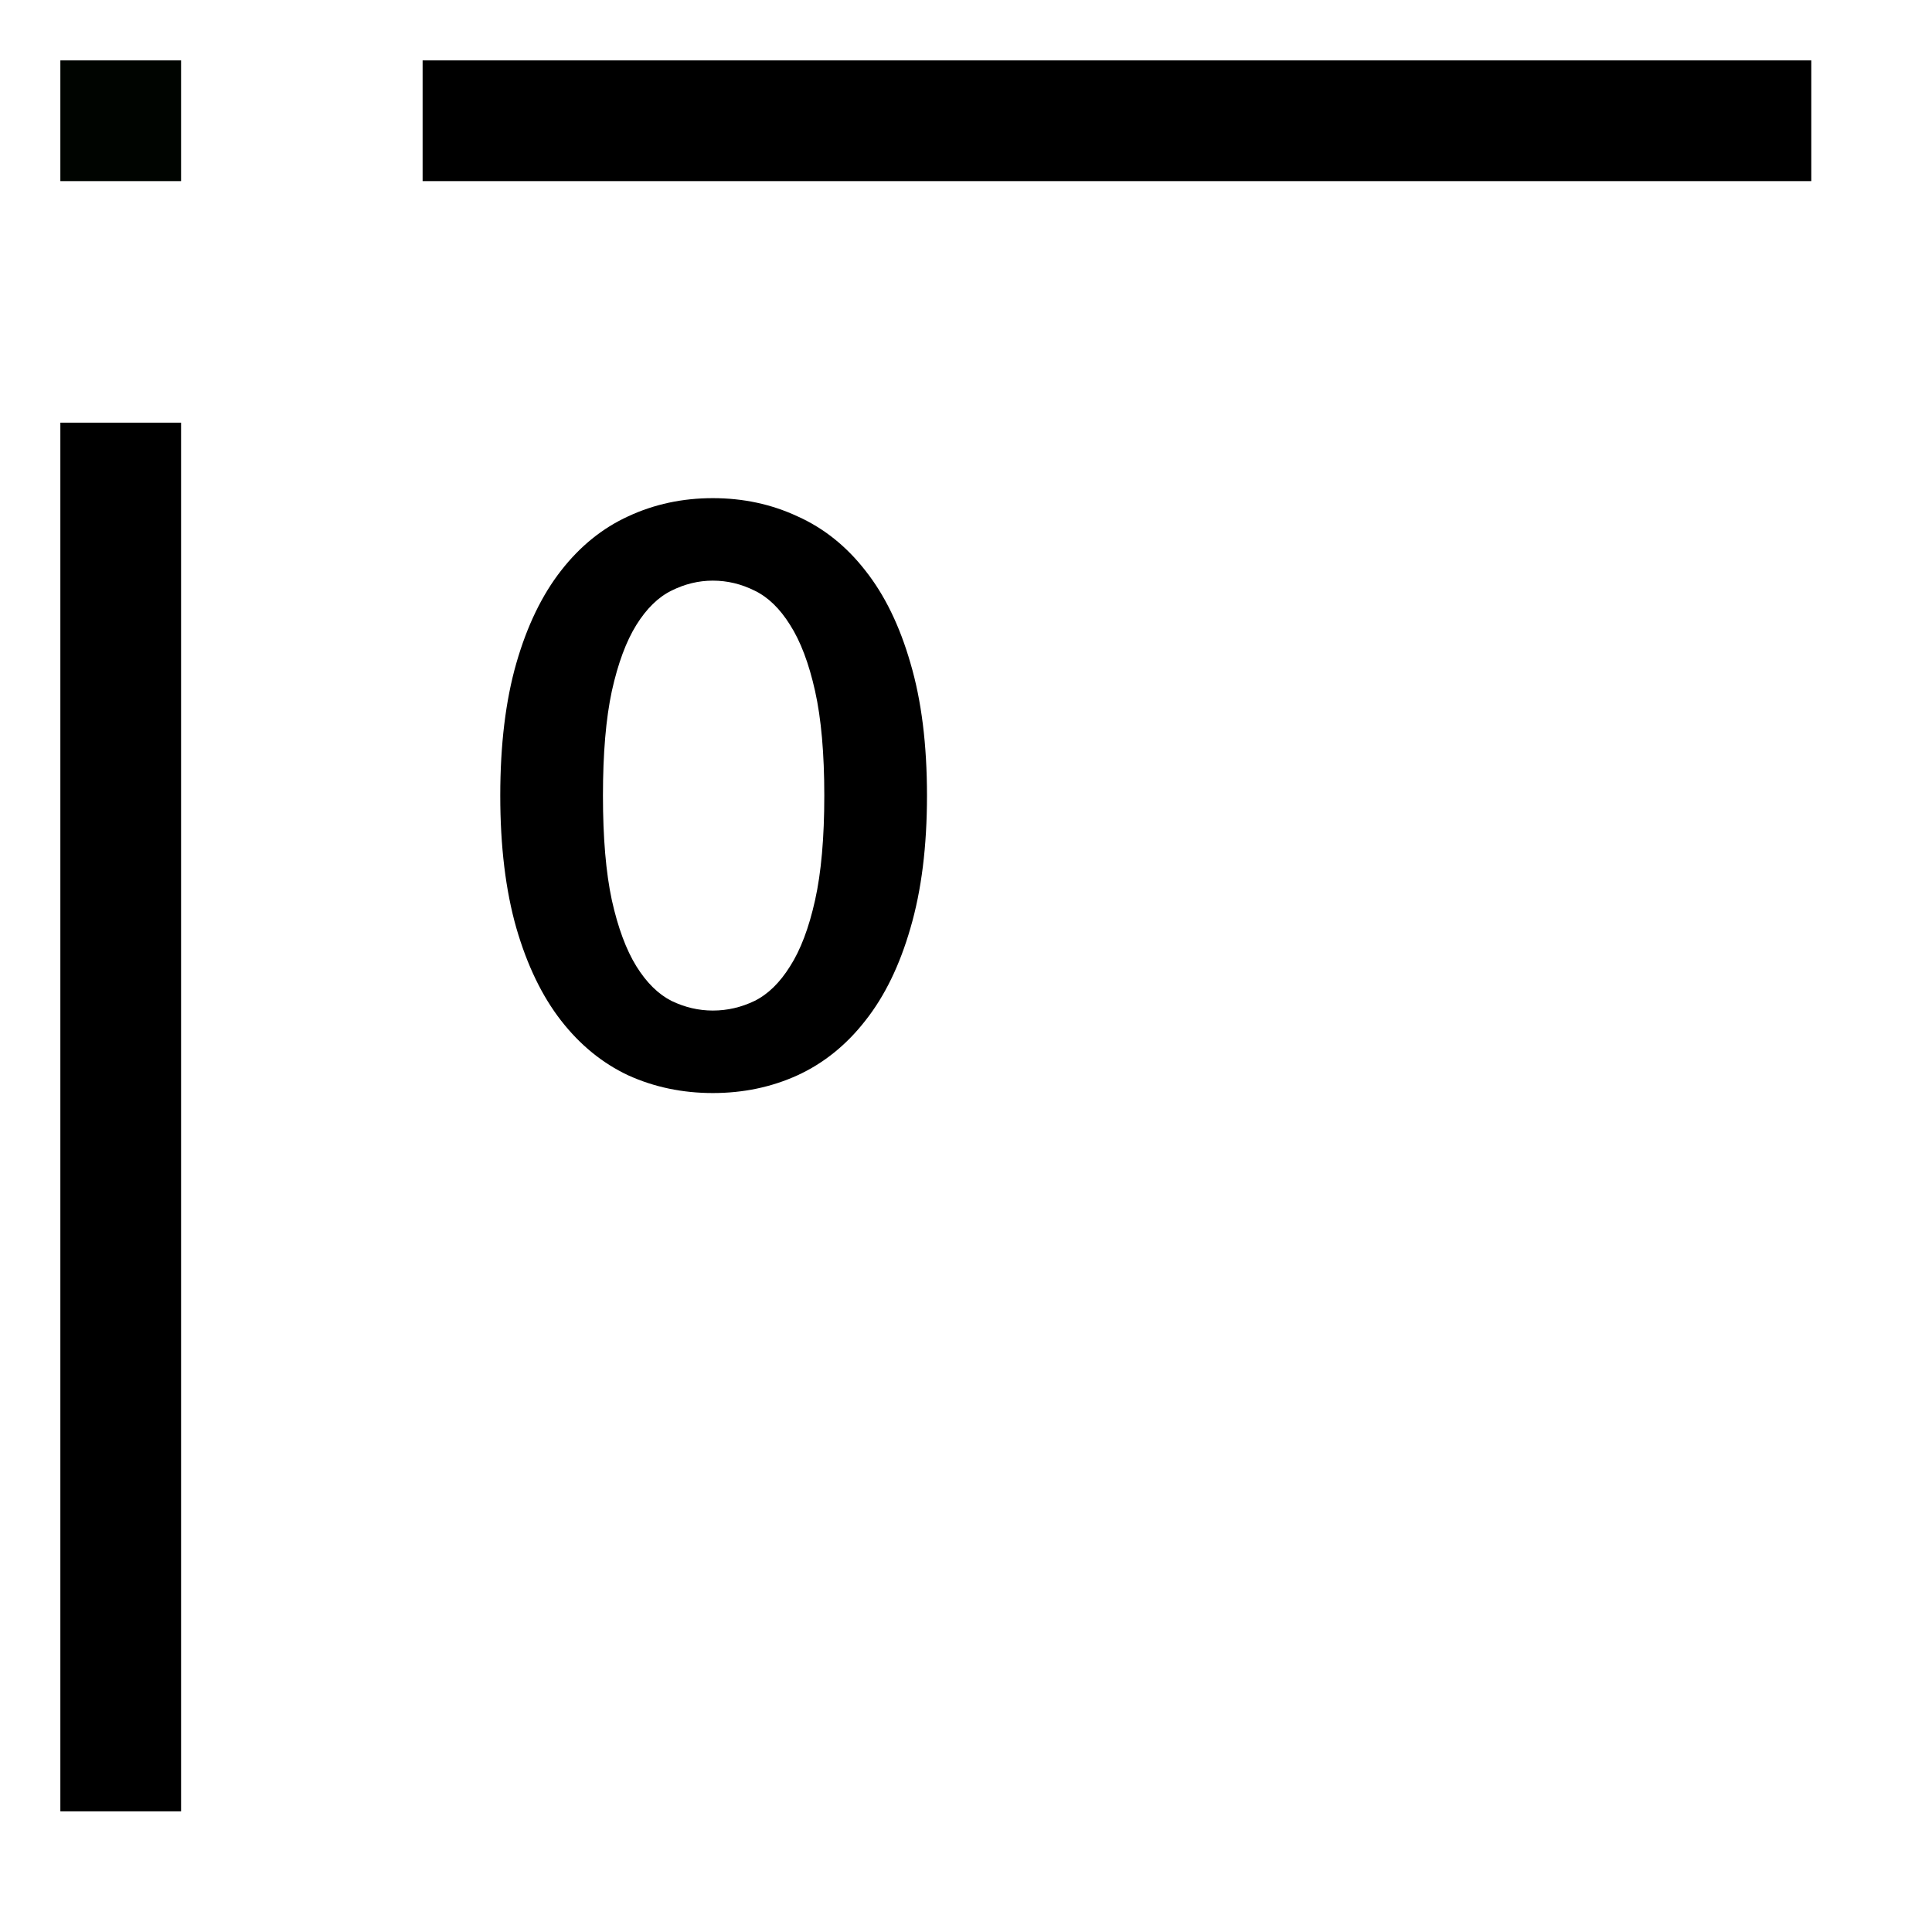
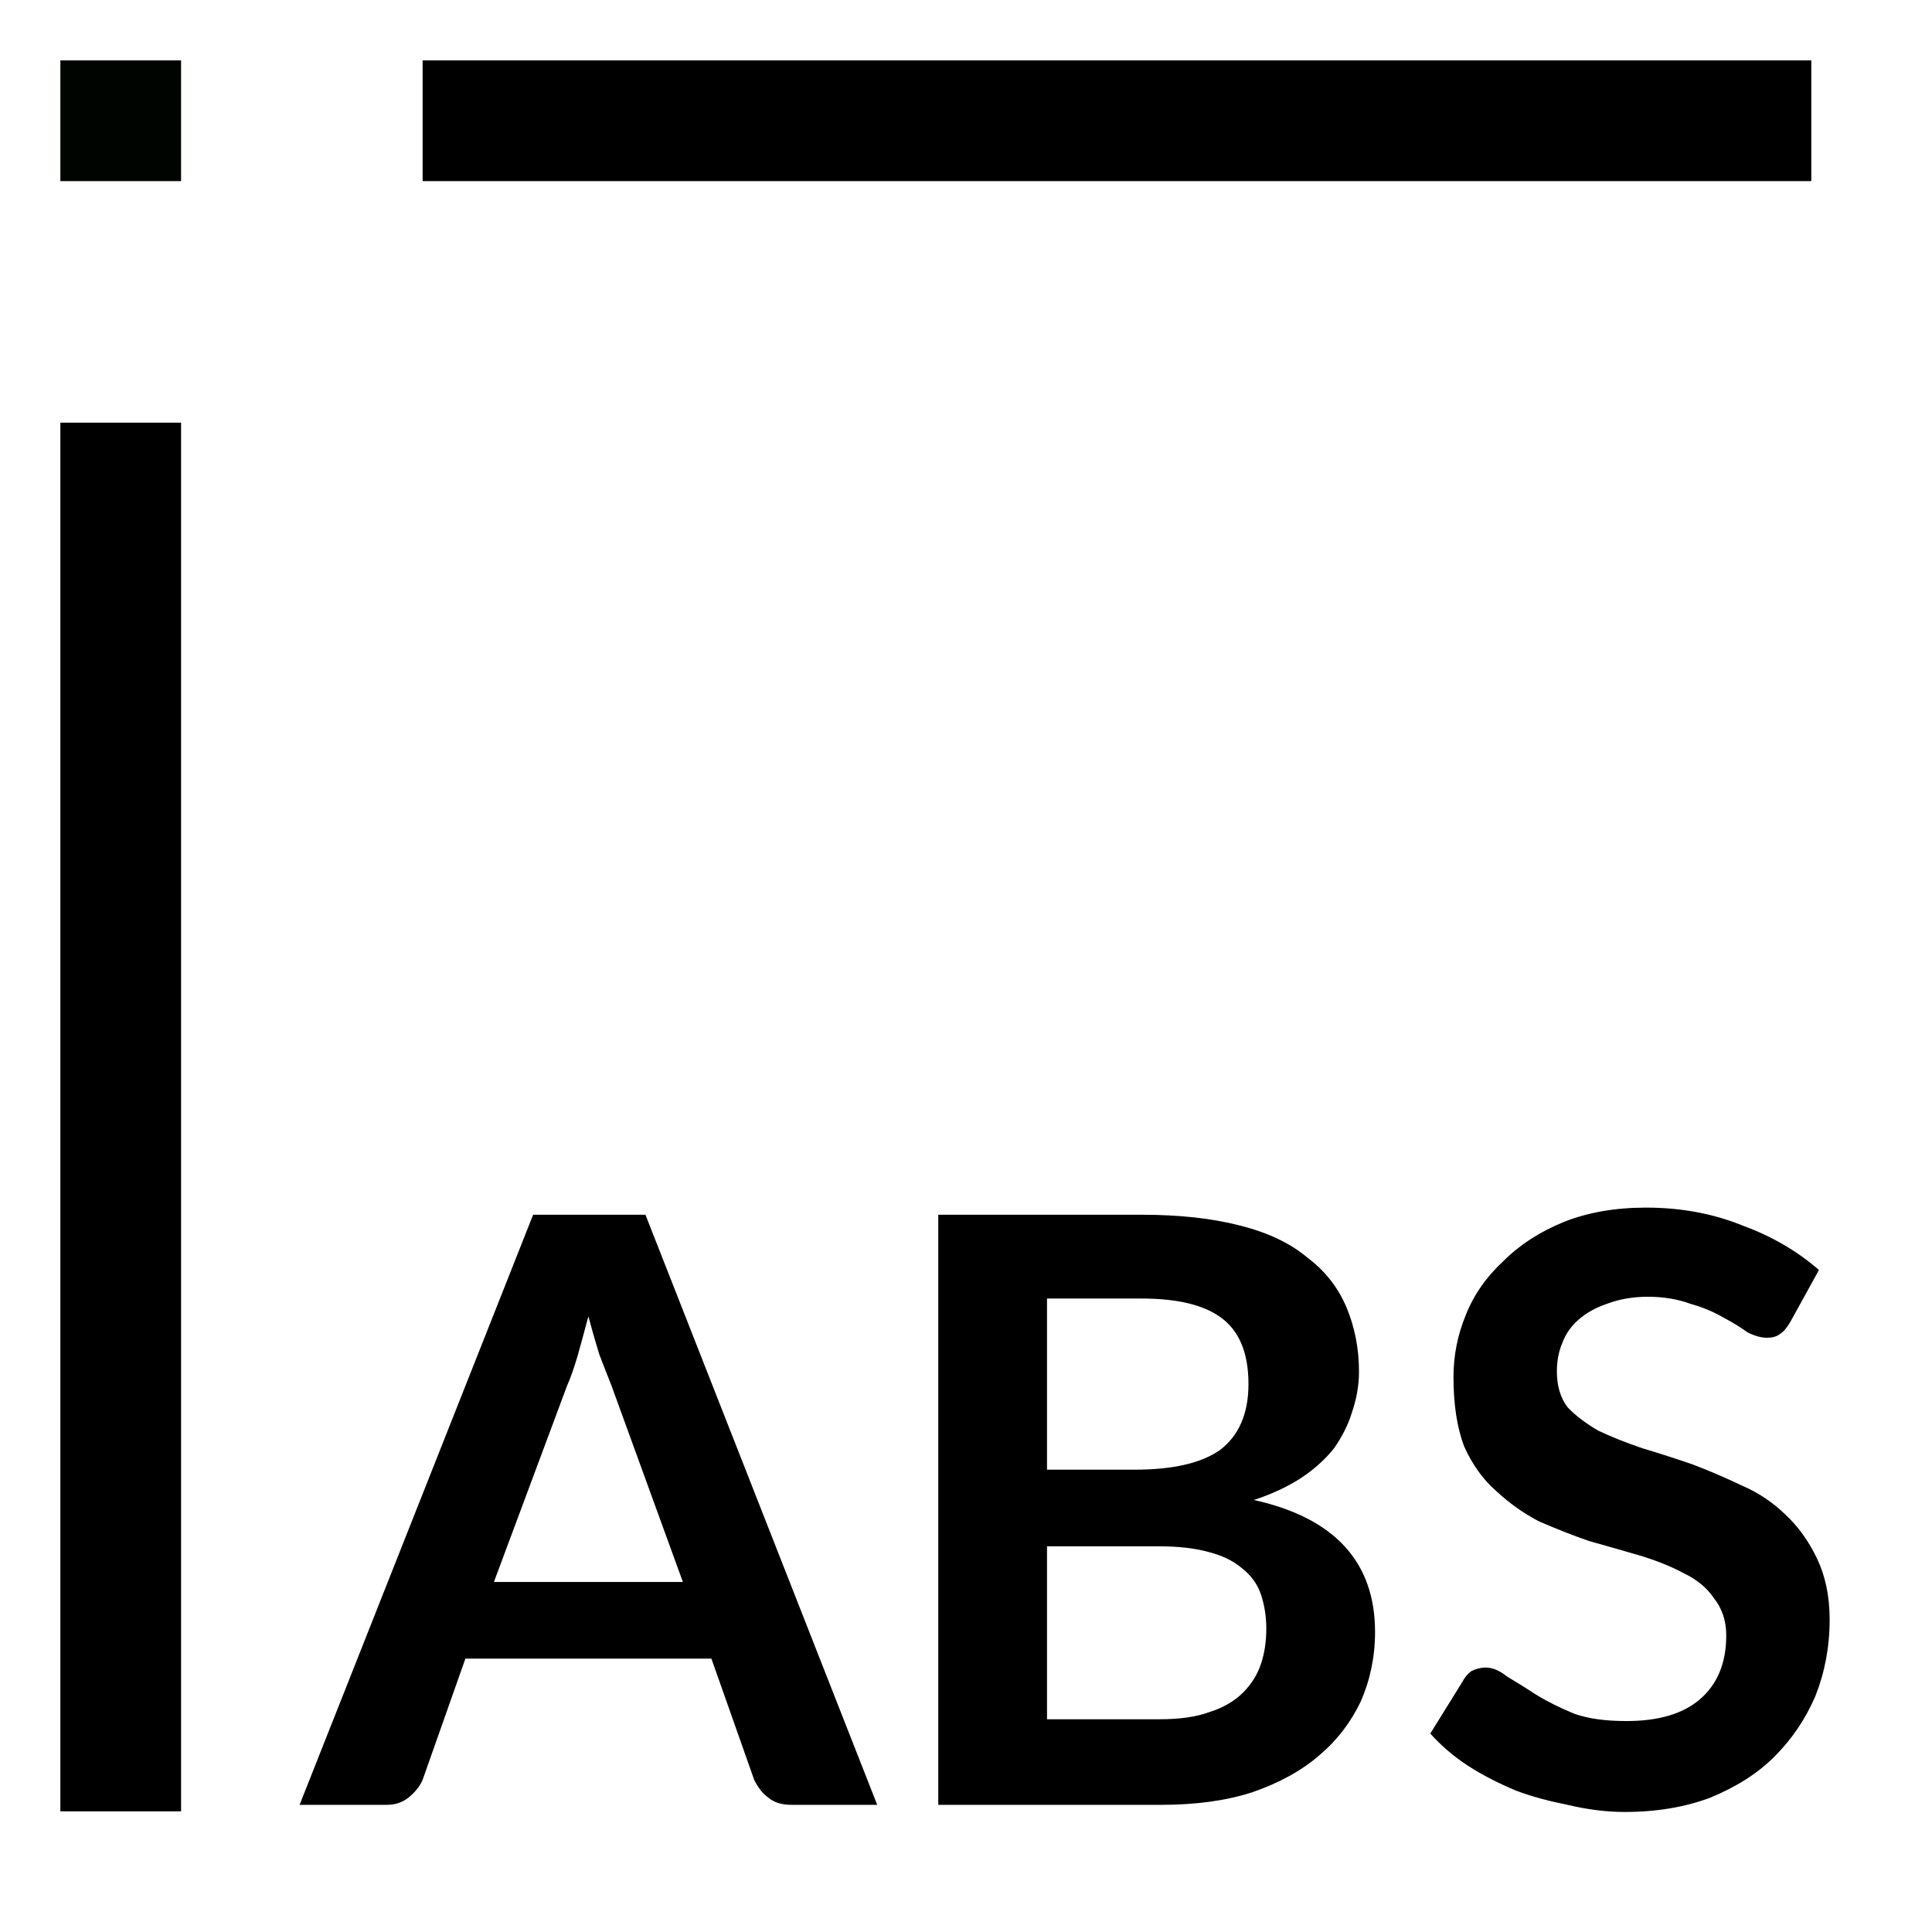
<svg xmlns="http://www.w3.org/2000/svg" width="64" height="64" viewBox="0 0 16.933 16.933" version="1.1" id="svg8">
  <defs id="defs2" />
  <g id="layer1" transform="translate(0,-280.0666)">
    <path style="fill:none;fill-rule:evenodd;stroke:#000000;stroke-width:1.058;stroke-linecap:butt;stroke-linejoin:miter;stroke-miterlimit:4;stroke-dasharray:none;stroke-opacity:1" d="M 15.875,281.125 H 3.704 m -2.646,2.646 0,12.171" id="path3866" />
    <rect style="opacity:1;fill:#000400;fill-opacity:1;stroke:none;stroke-width:0.265;stroke-linecap:butt;stroke-miterlimit:4;stroke-dasharray:none;stroke-dashoffset:0;stroke-opacity:1" id="rect2059" width="1.058" height="1.058" x="0.529" y="280.596" />
    <g transform="translate(-6.073444,-5.888404)" aria-label="0" style="font-style:normal;font-variant:normal;font-weight:bold;font-stretch:normal;font-size:7.056px;line-height:125%;font-family:Lato;-inkscape-font-specification:'Lato Bold';font-variant-ligatures:normal;font-variant-caps:normal;font-variant-numeric:normal;font-feature-settings:normal;text-align:start;letter-spacing:0px;word-spacing:0px;writing-mode:lr-tb;text-anchor:start;fill:#000000;fill-opacity:1;stroke:none;stroke-width:0.265px;stroke-linecap:butt;stroke-linejoin:miter;stroke-opacity:1" id="text3173">
-       <path d="m 14.198,292.928 q 0,0.667 -0.145,1.161 -0.141,0.49 -0.395,0.811 -0.25,0.321 -0.596,0.48 -0.342,0.155 -0.741,0.155 -0.399,0 -0.741,-0.155 -0.339,-0.159 -0.589,-0.48 -0.25,-0.321 -0.392,-0.811 -0.141,-0.494 -0.141,-1.161 0,-0.67 0.141,-1.161 0.141,-0.49 0.392,-0.811 0.25,-0.321 0.589,-0.476 0.342,-0.159 0.741,-0.159 0.399,0 0.741,0.159 0.346,0.155 0.596,0.476 0.254,0.321 0.395,0.811 0.145,0.49 0.145,1.161 z m -0.9,0 q 0,-0.554 -0.081,-0.917 -0.081,-0.363 -0.219,-0.579 -0.134,-0.215 -0.31,-0.3 -0.176,-0.088 -0.367,-0.088 -0.187,0 -0.363,0.088 -0.173,0.085 -0.307,0.3 -0.134,0.215 -0.215,0.579 -0.078,0.363 -0.078,0.917 0,0.554 0.078,0.917 0.081,0.363 0.215,0.579 0.134,0.215 0.307,0.303 0.176,0.085 0.363,0.085 0.191,0 0.367,-0.085 0.176,-0.088 0.31,-0.303 0.138,-0.215 0.219,-0.579 0.081,-0.363 0.081,-0.917 z" style="font-style:normal;font-variant:normal;font-weight:bold;font-stretch:normal;font-family:Lato;-inkscape-font-specification:'Lato Bold';stroke-width:0.265px" id="path3185" />
+       <text xml:space="preserve" style="font-style:normal;font-variant:normal;font-weight:normal;font-stretch:normal;font-size:11.934px;line-height:1.25;font-family:stencilia;-inkscape-font-specification:stencilia;letter-spacing:0px;word-spacing:0px;fill:#000000;fill-opacity:1;stroke:none;stroke-width:0.07px" x="8.747" y="301.773" id="text1379">
+         <tspan id="tspan1377" x="8.747" y="301.773" style="font-style:normal;font-variant:normal;font-weight:bold;font-stretch:normal;font-size:7.161px;font-family:lato;-inkscape-font-specification:'lato Bold';stroke-width:0.07px">ABS</tspan>
+       </text>
    </g>
  </g>
</svg>
